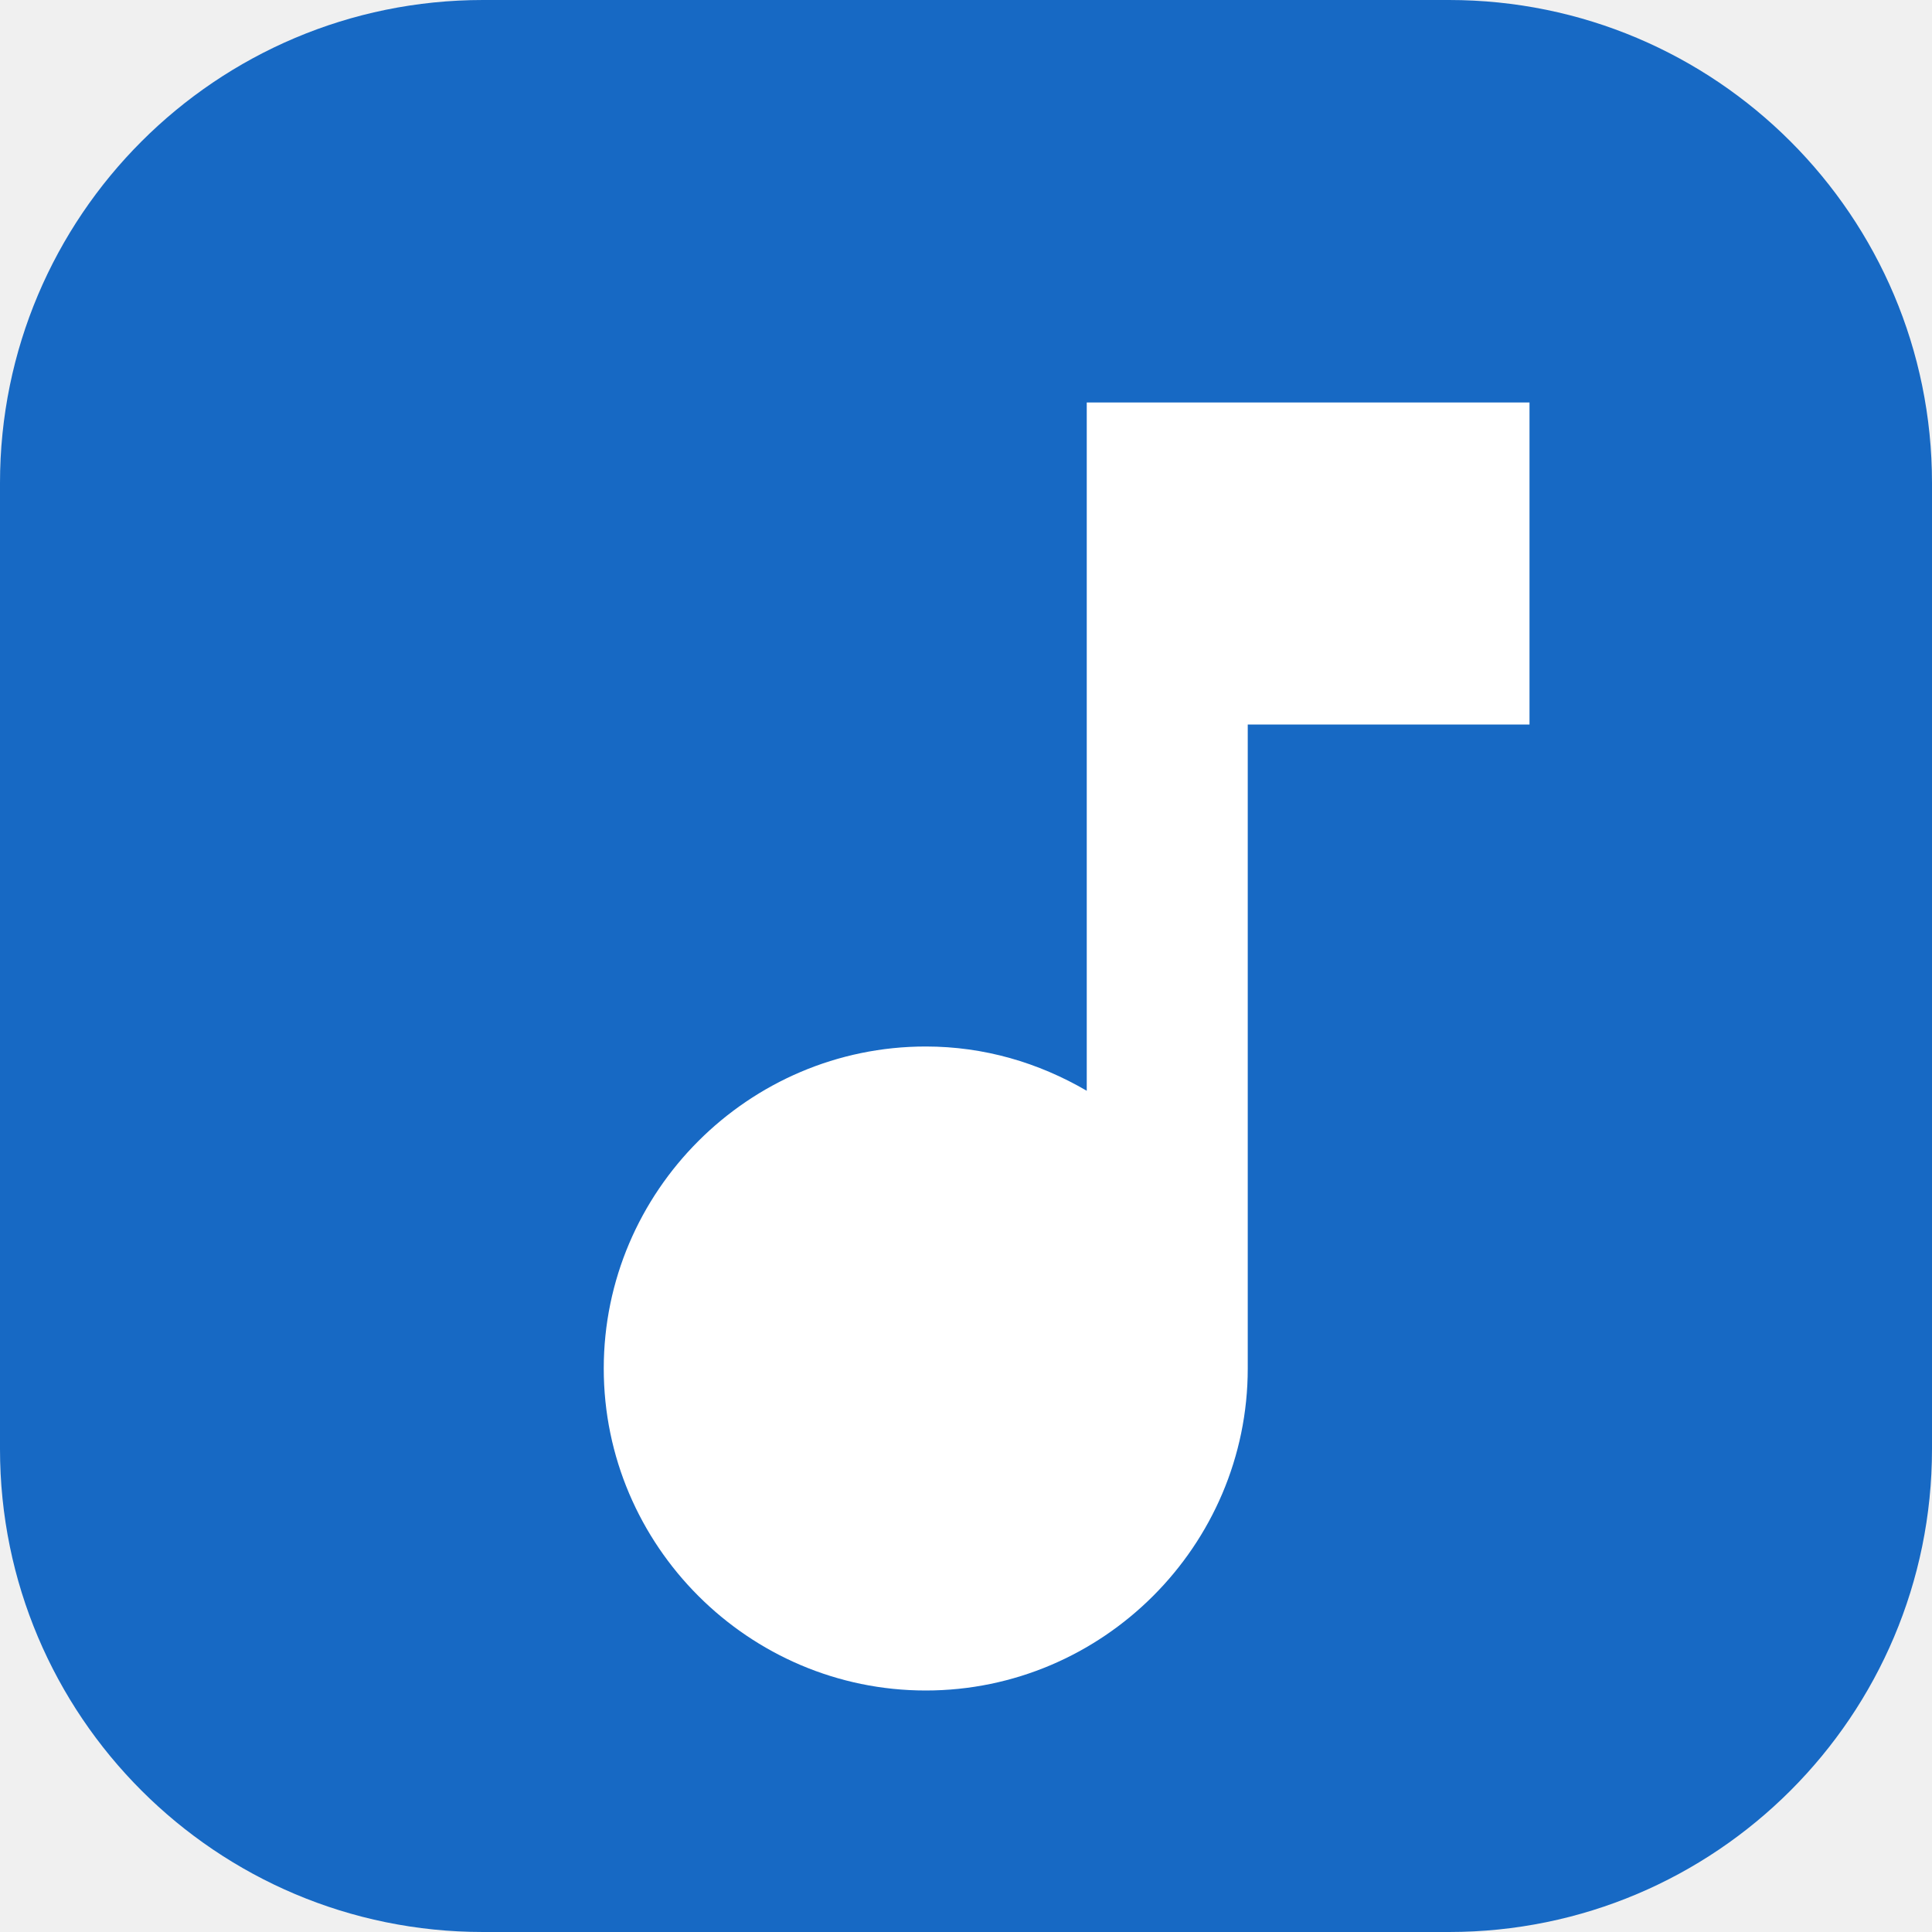
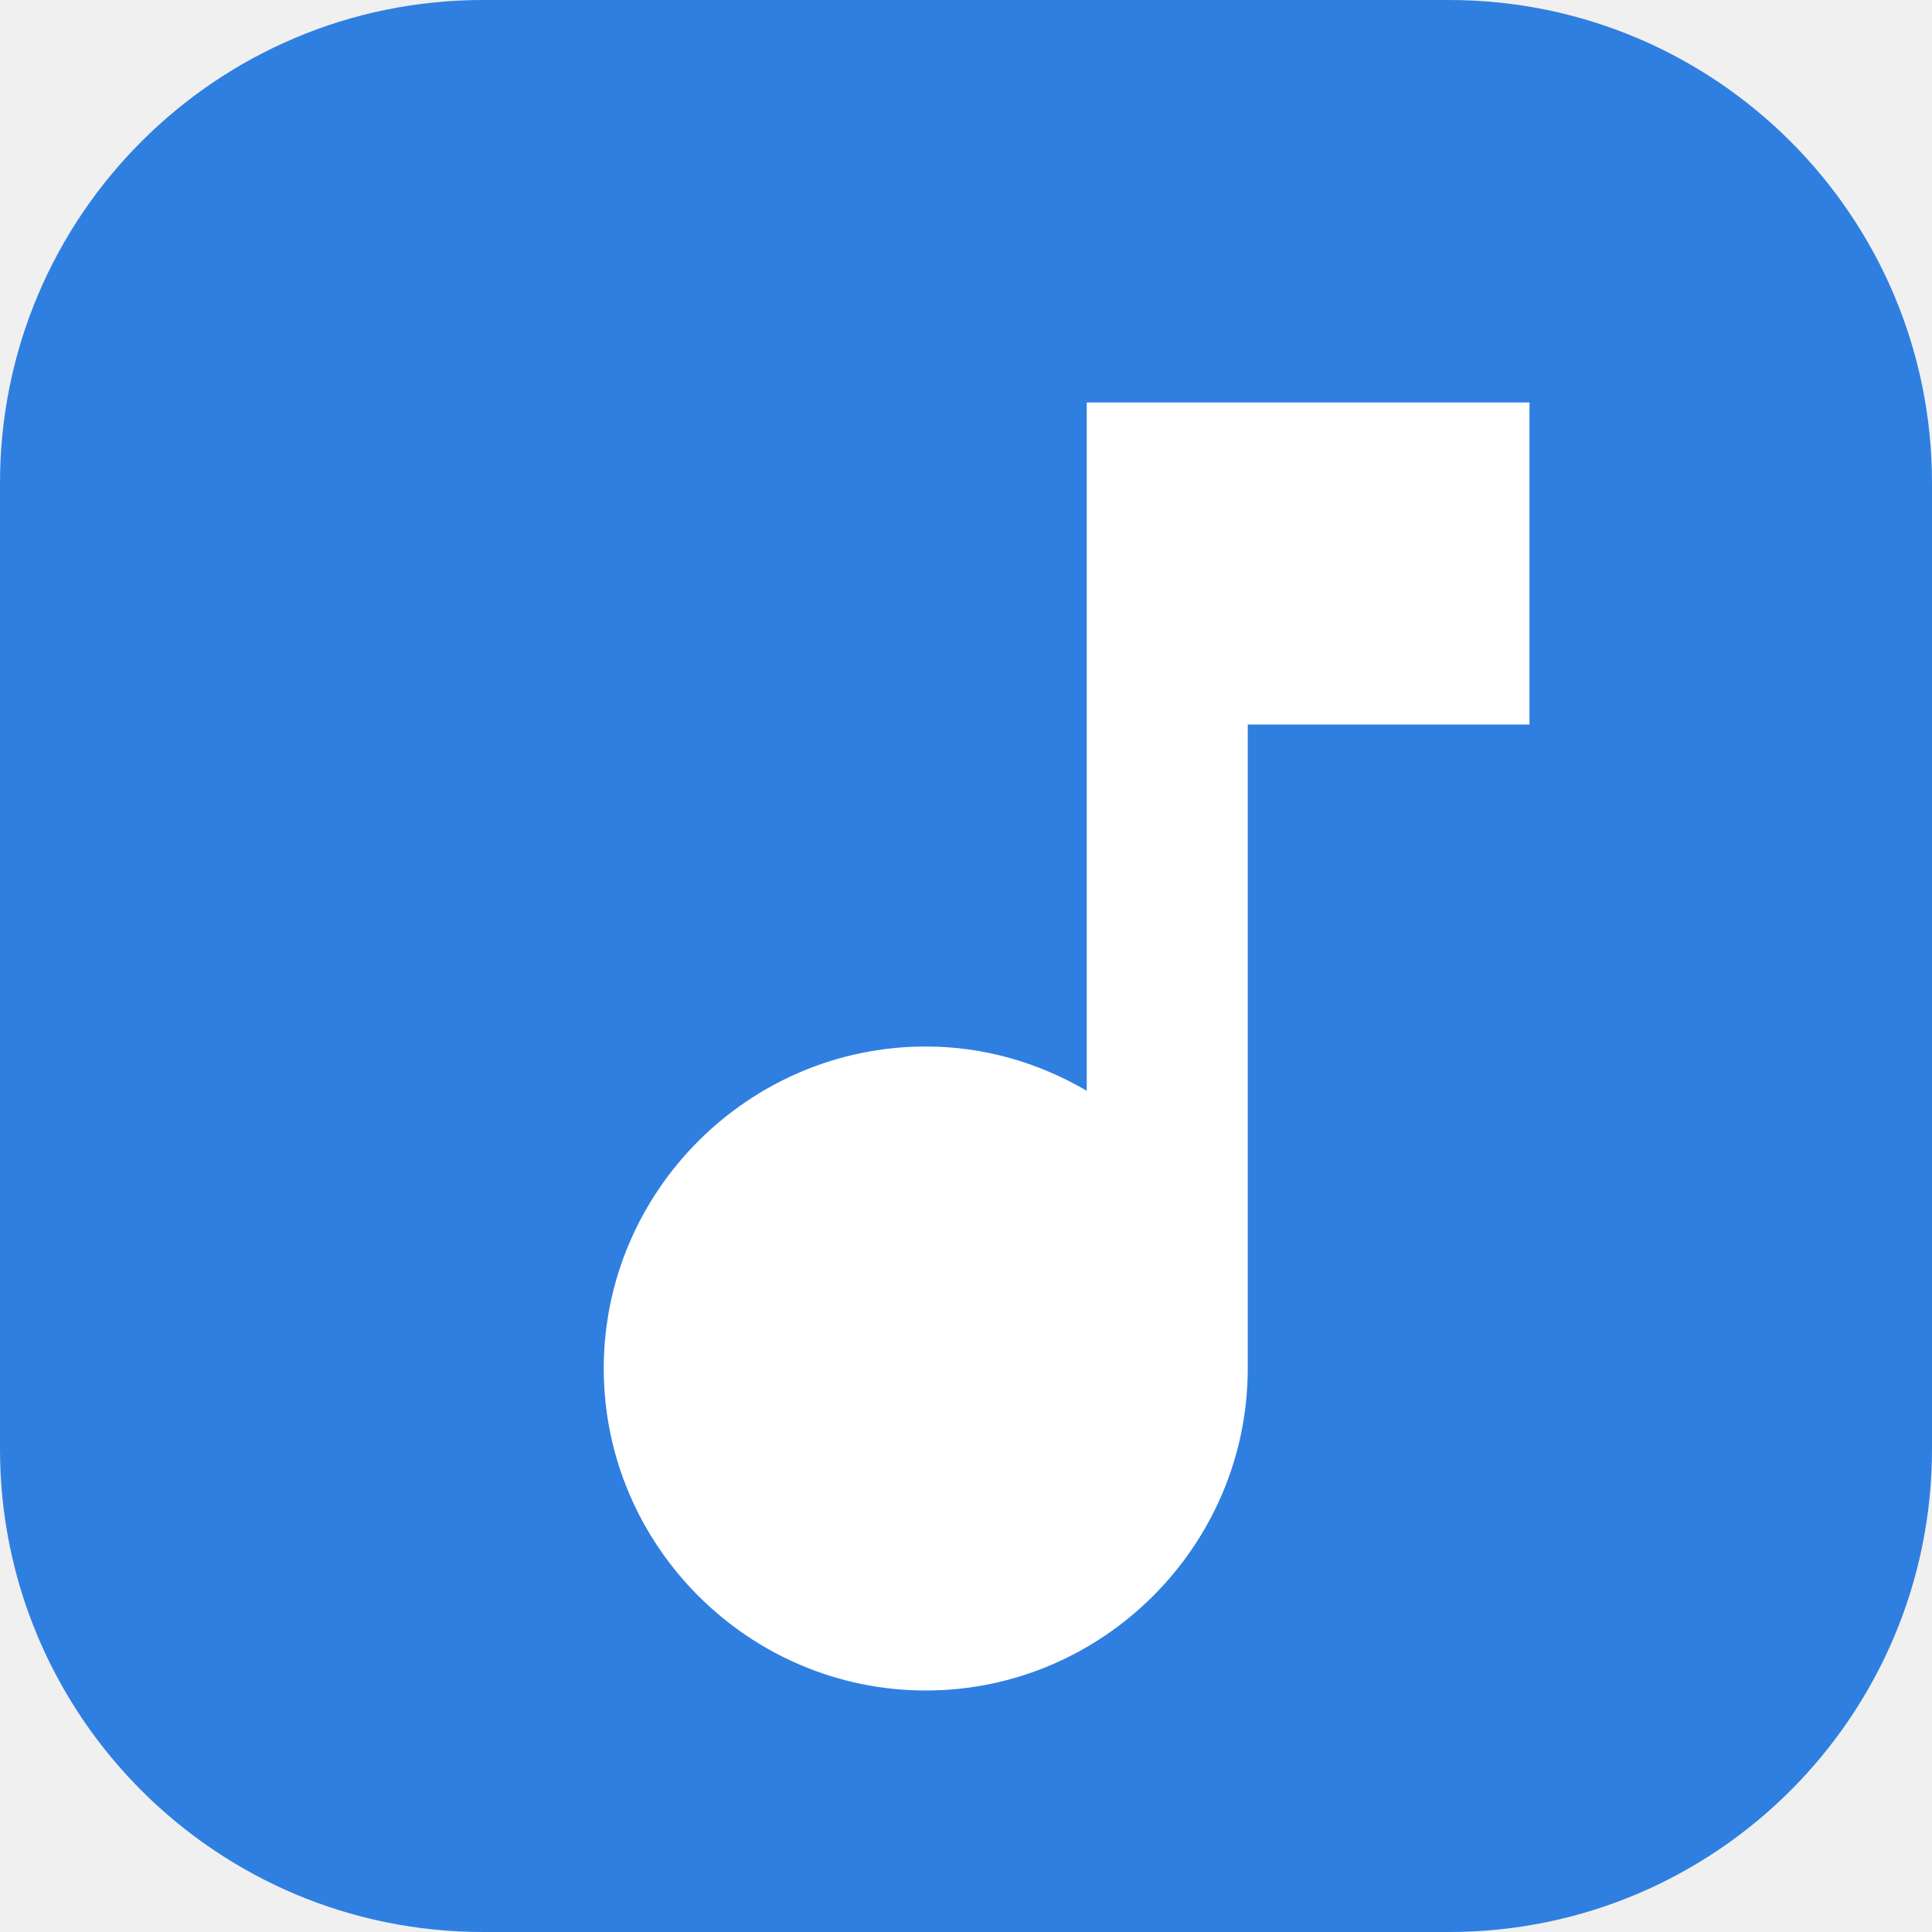
<svg xmlns="http://www.w3.org/2000/svg" viewBox="0 0 96 96">
-   <rect width="96" height="96" rx="24" fill="#1769C4" />
+   <rect width="96" height="96" rx="24" fill="#2F7FE0" />
  <path d="M54 20v34.2c-2.4-1.4-5.1-2.2-8-2.2-8.8 0-16 7.2-16 16s7.2 16 16 16 16-7.2 16-16V36h14V20H54z" fill="#FFFFFF" />
</svg>
